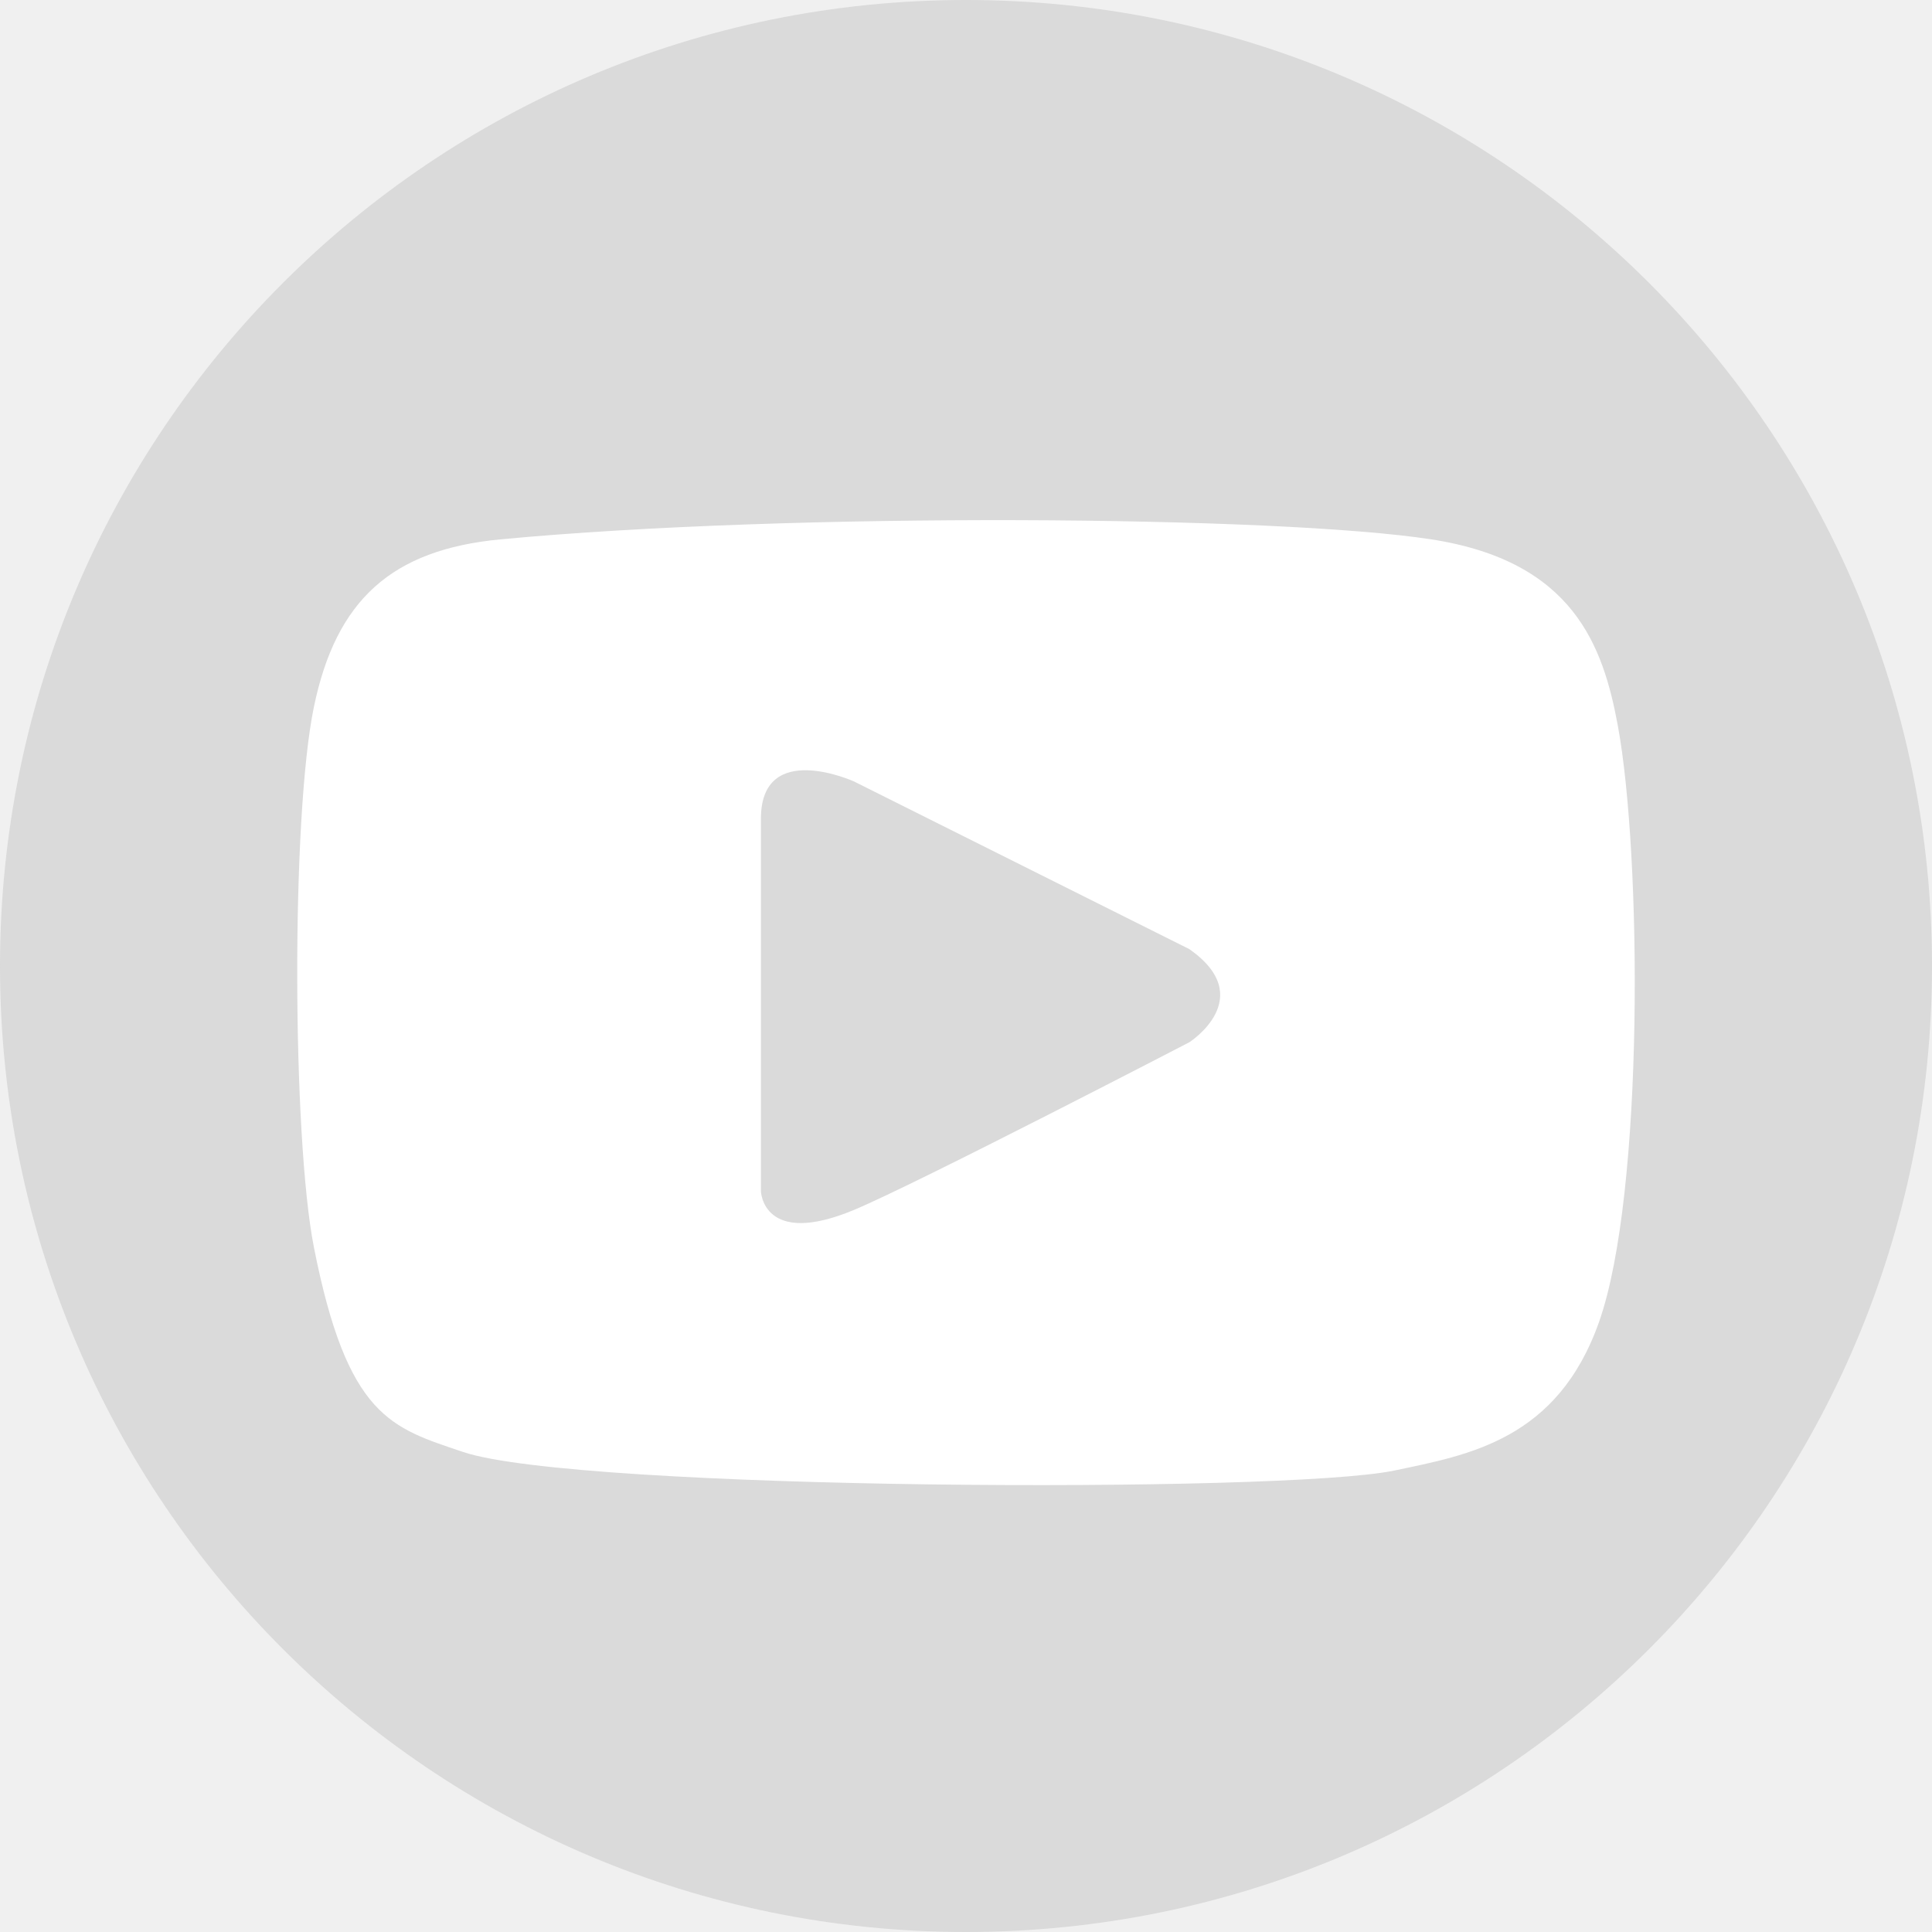
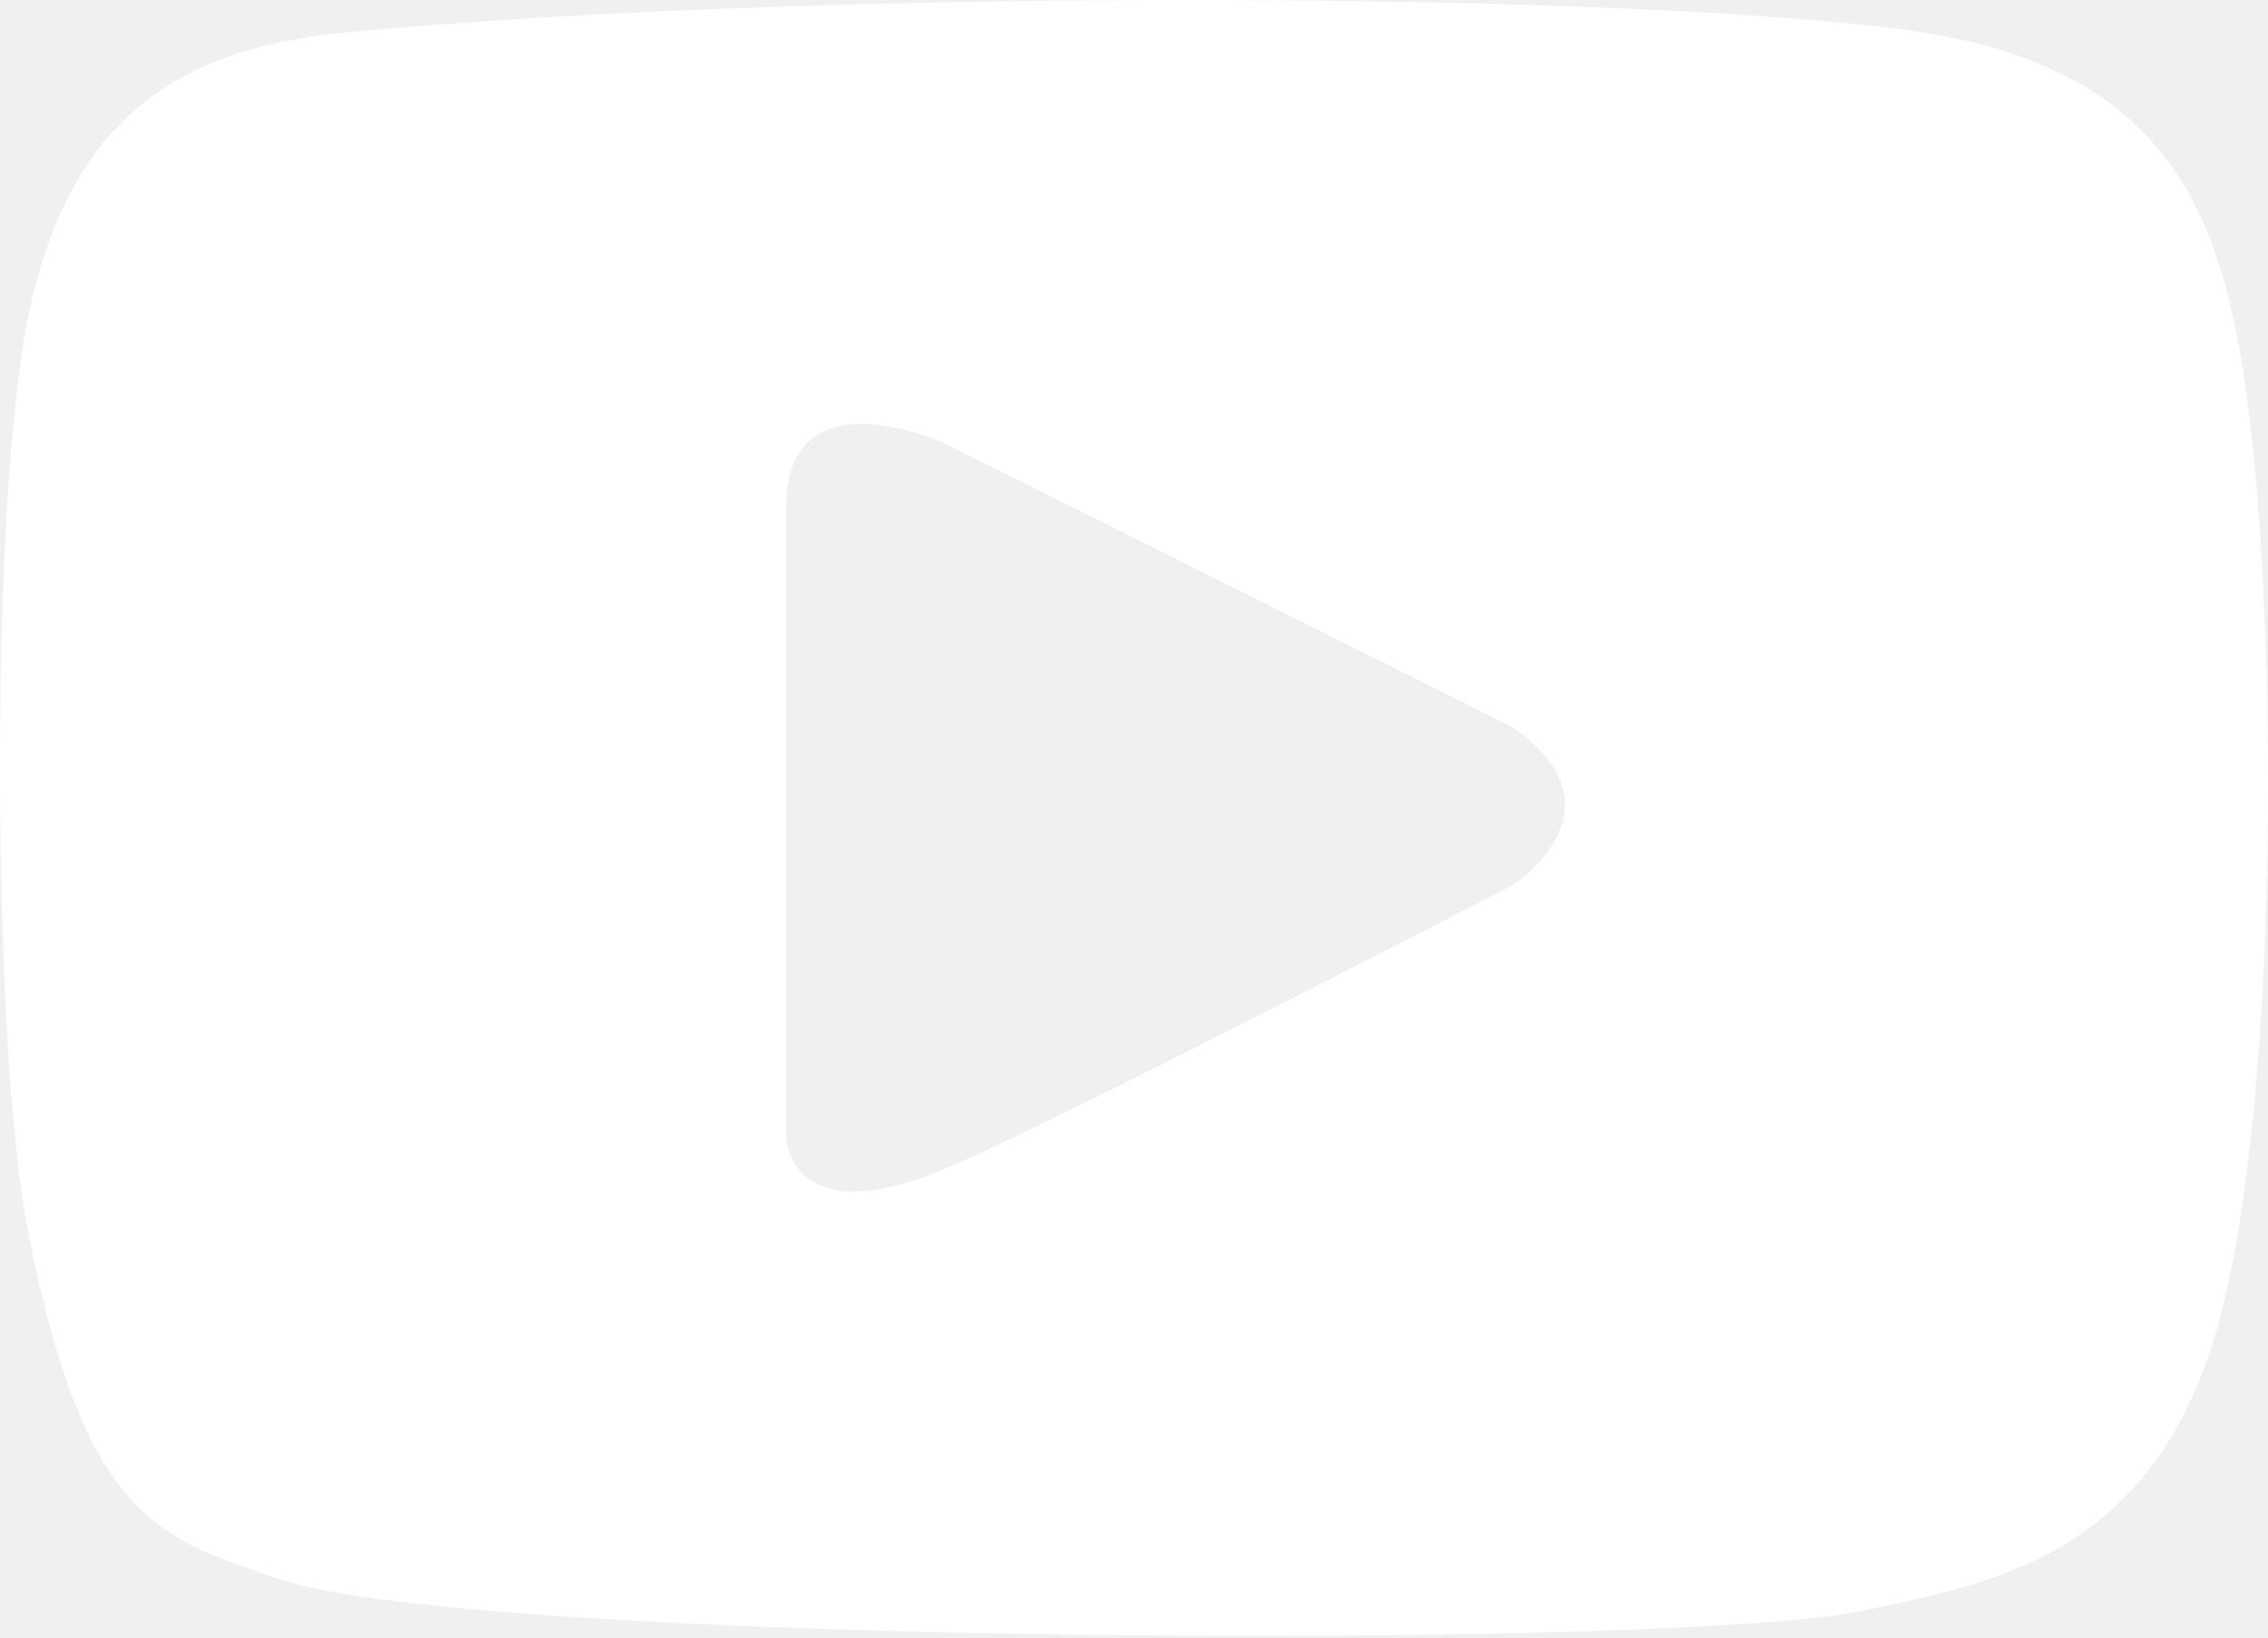
- <svg xmlns="http://www.w3.org/2000/svg" width="26" height="26" viewBox="0 0 26 26" fill="none">
-   <circle cx="13" cy="13" r="13" fill="#C4C4C4" fill-opacity="0.5" />
-   <path fill-rule="evenodd" clip-rule="evenodd" d="M16.006 12.773L11.494 10.517C11.494 10.517 10.24 9.947 10.24 11.019V16.031C10.24 16.031 10.264 16.796 11.494 16.282C12.35 15.924 16.006 14.026 16.006 14.026C16.006 14.026 16.939 13.428 16.006 12.773ZM21.521 17.785C20.962 19.375 19.767 19.58 18.764 19.79C17.285 20.1 7.772 20.061 6.229 19.539C5.267 19.214 4.675 19.074 4.224 16.783C3.935 15.316 3.916 11.003 4.224 9.515C4.522 8.074 5.271 7.398 6.731 7.259C10.652 6.888 17.205 6.94 19.265 7.259C21.175 7.555 21.574 8.694 21.772 9.765C22.093 11.5 22.13 16.052 21.521 17.785Z" fill="white" />
+ <svg xmlns="http://www.w3.org/2000/svg" width="18" height="13" viewBox="0 0 18 13" fill="none">
+   <path fill-rule="evenodd" clip-rule="evenodd" d="M12.006 5.773L7.494 3.517C7.494 3.517 6.24 2.947 6.24 4.019V9.031C6.24 9.031 6.264 9.796 7.494 9.281C8.35 8.924 12.006 7.026 12.006 7.026C12.006 7.026 12.939 6.428 12.006 5.773ZM17.521 10.785C16.962 12.375 15.767 12.58 14.764 12.79C13.285 13.1 3.772 13.061 2.229 12.539C1.267 12.214 0.675 12.074 0.224 9.783C-0.065 8.316 -0.084 4.003 0.224 2.515C0.522 1.074 1.271 0.398 2.731 0.259C6.651 -0.112 13.205 -0.06 15.265 0.259C17.175 0.555 17.574 1.694 17.772 2.765C18.093 4.5 18.13 9.052 17.521 10.785Z" fill="white" />
</svg>
